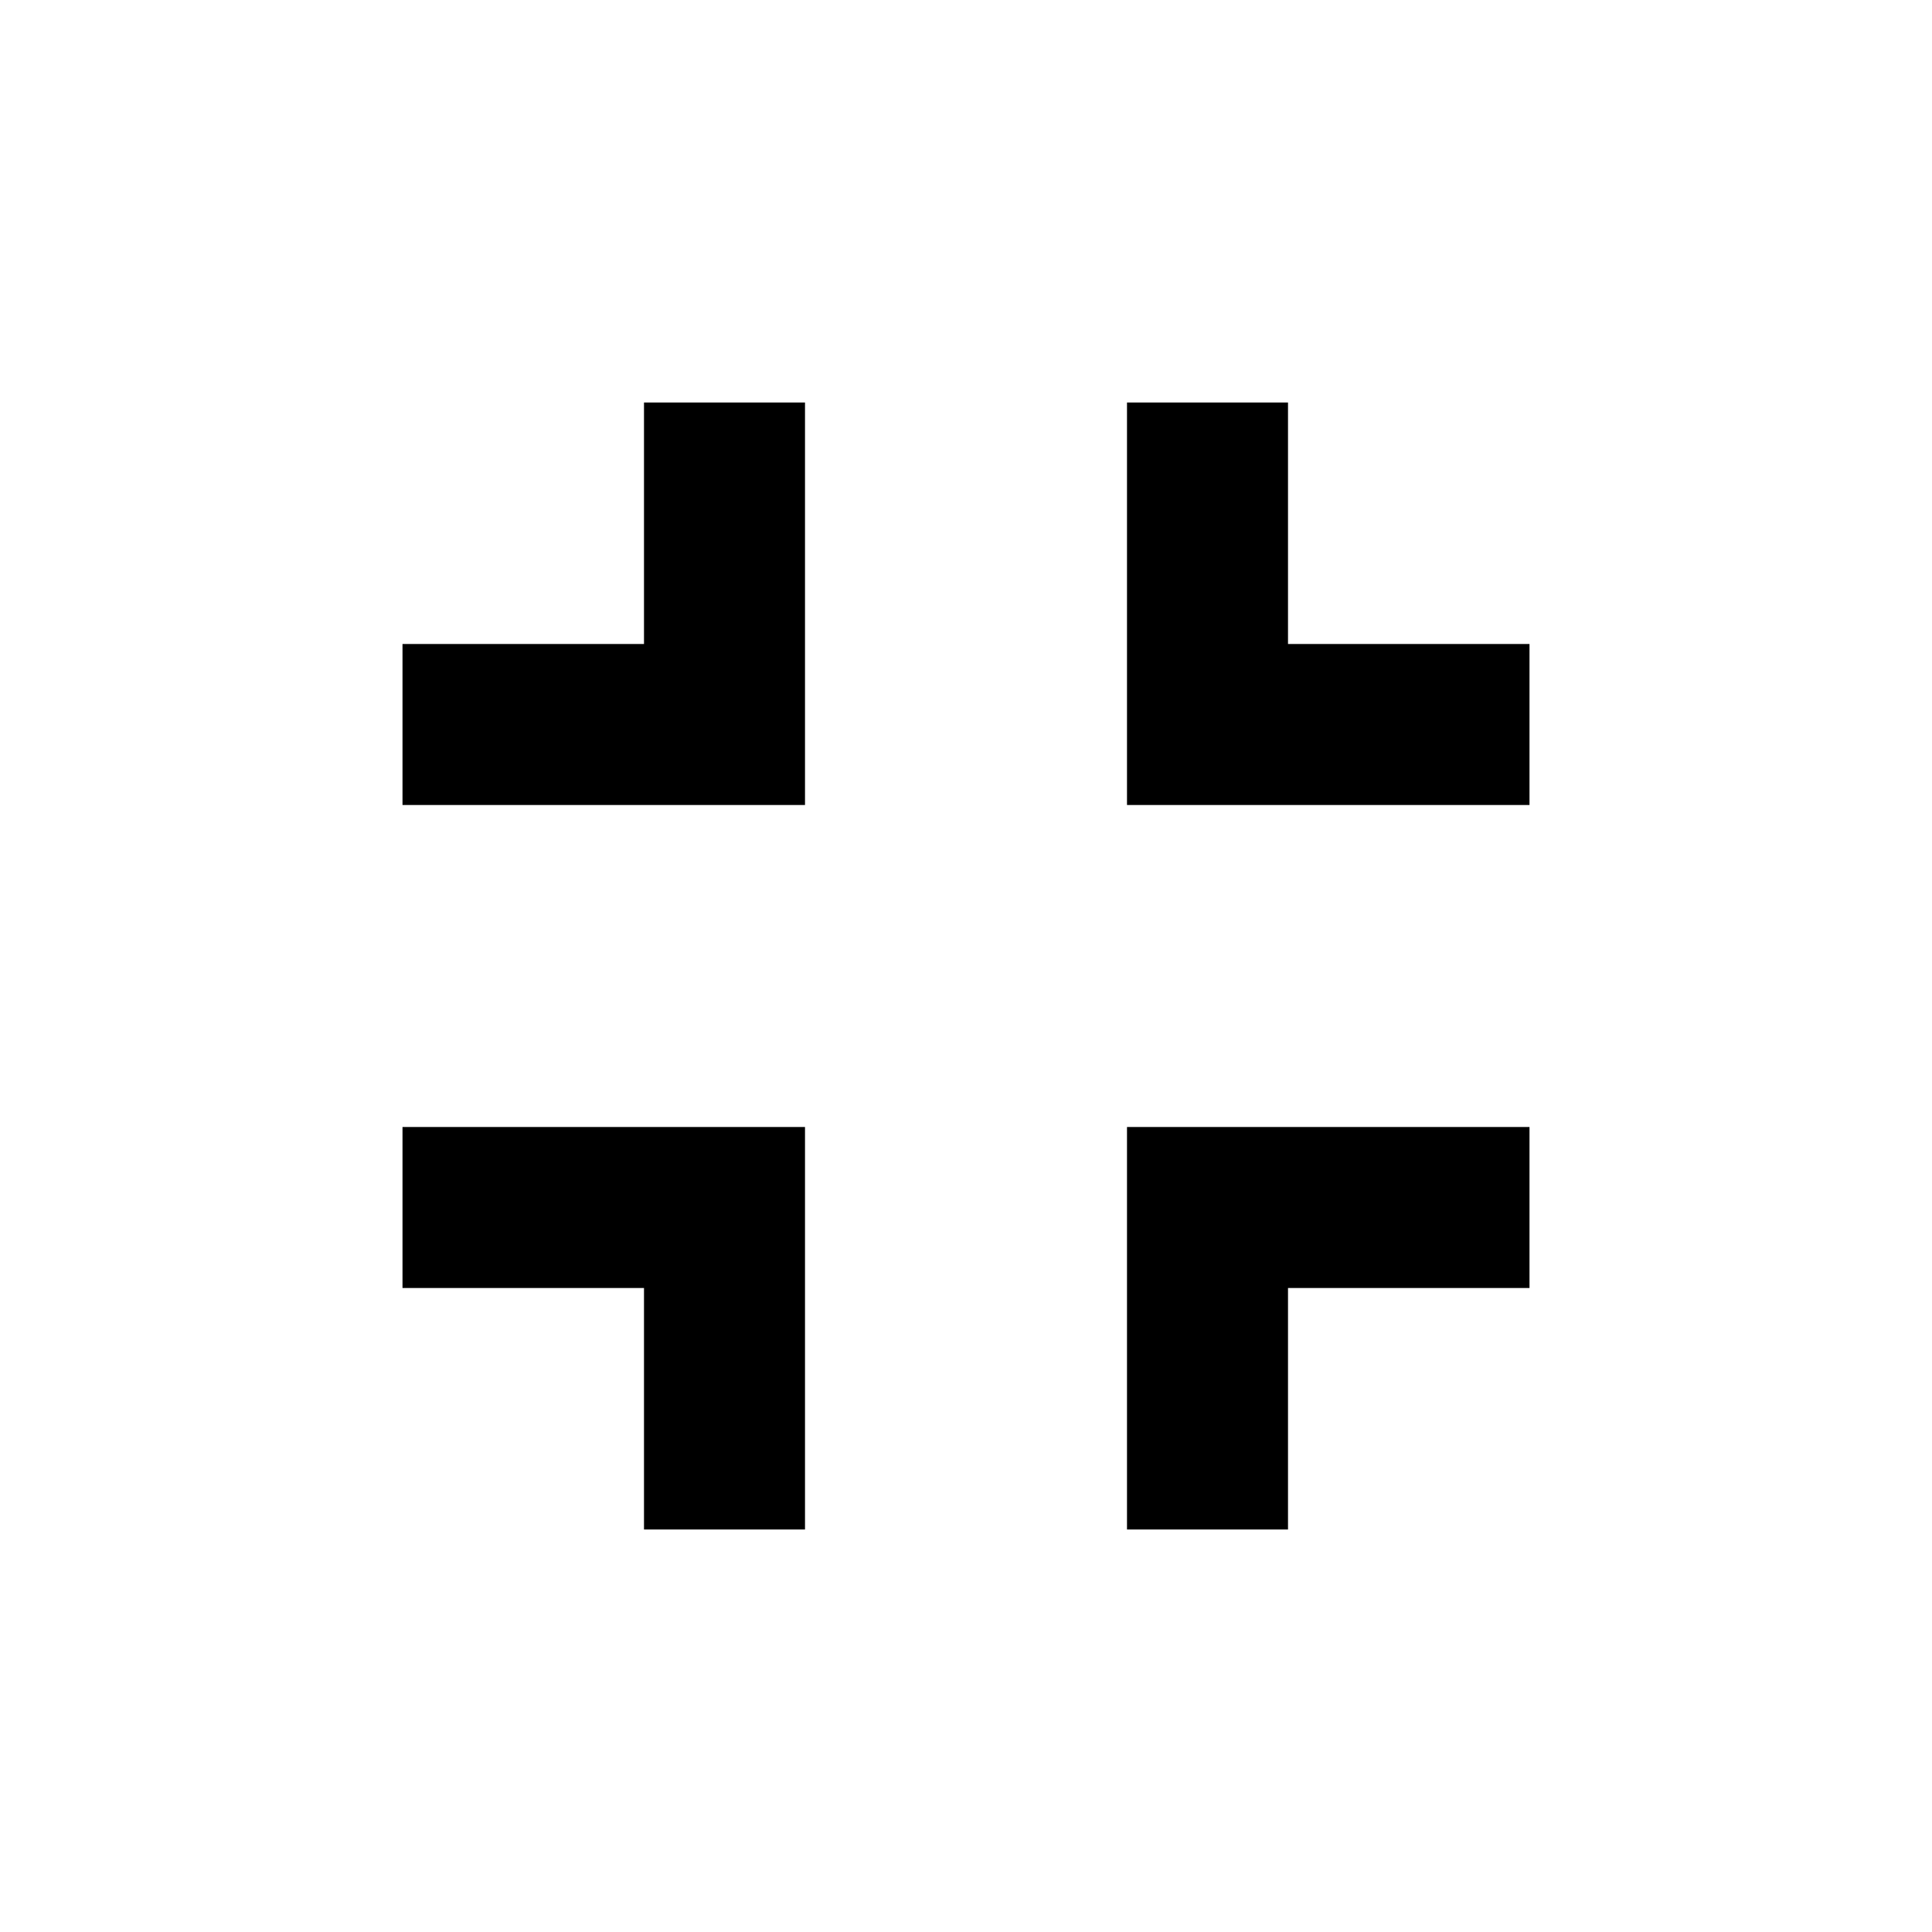
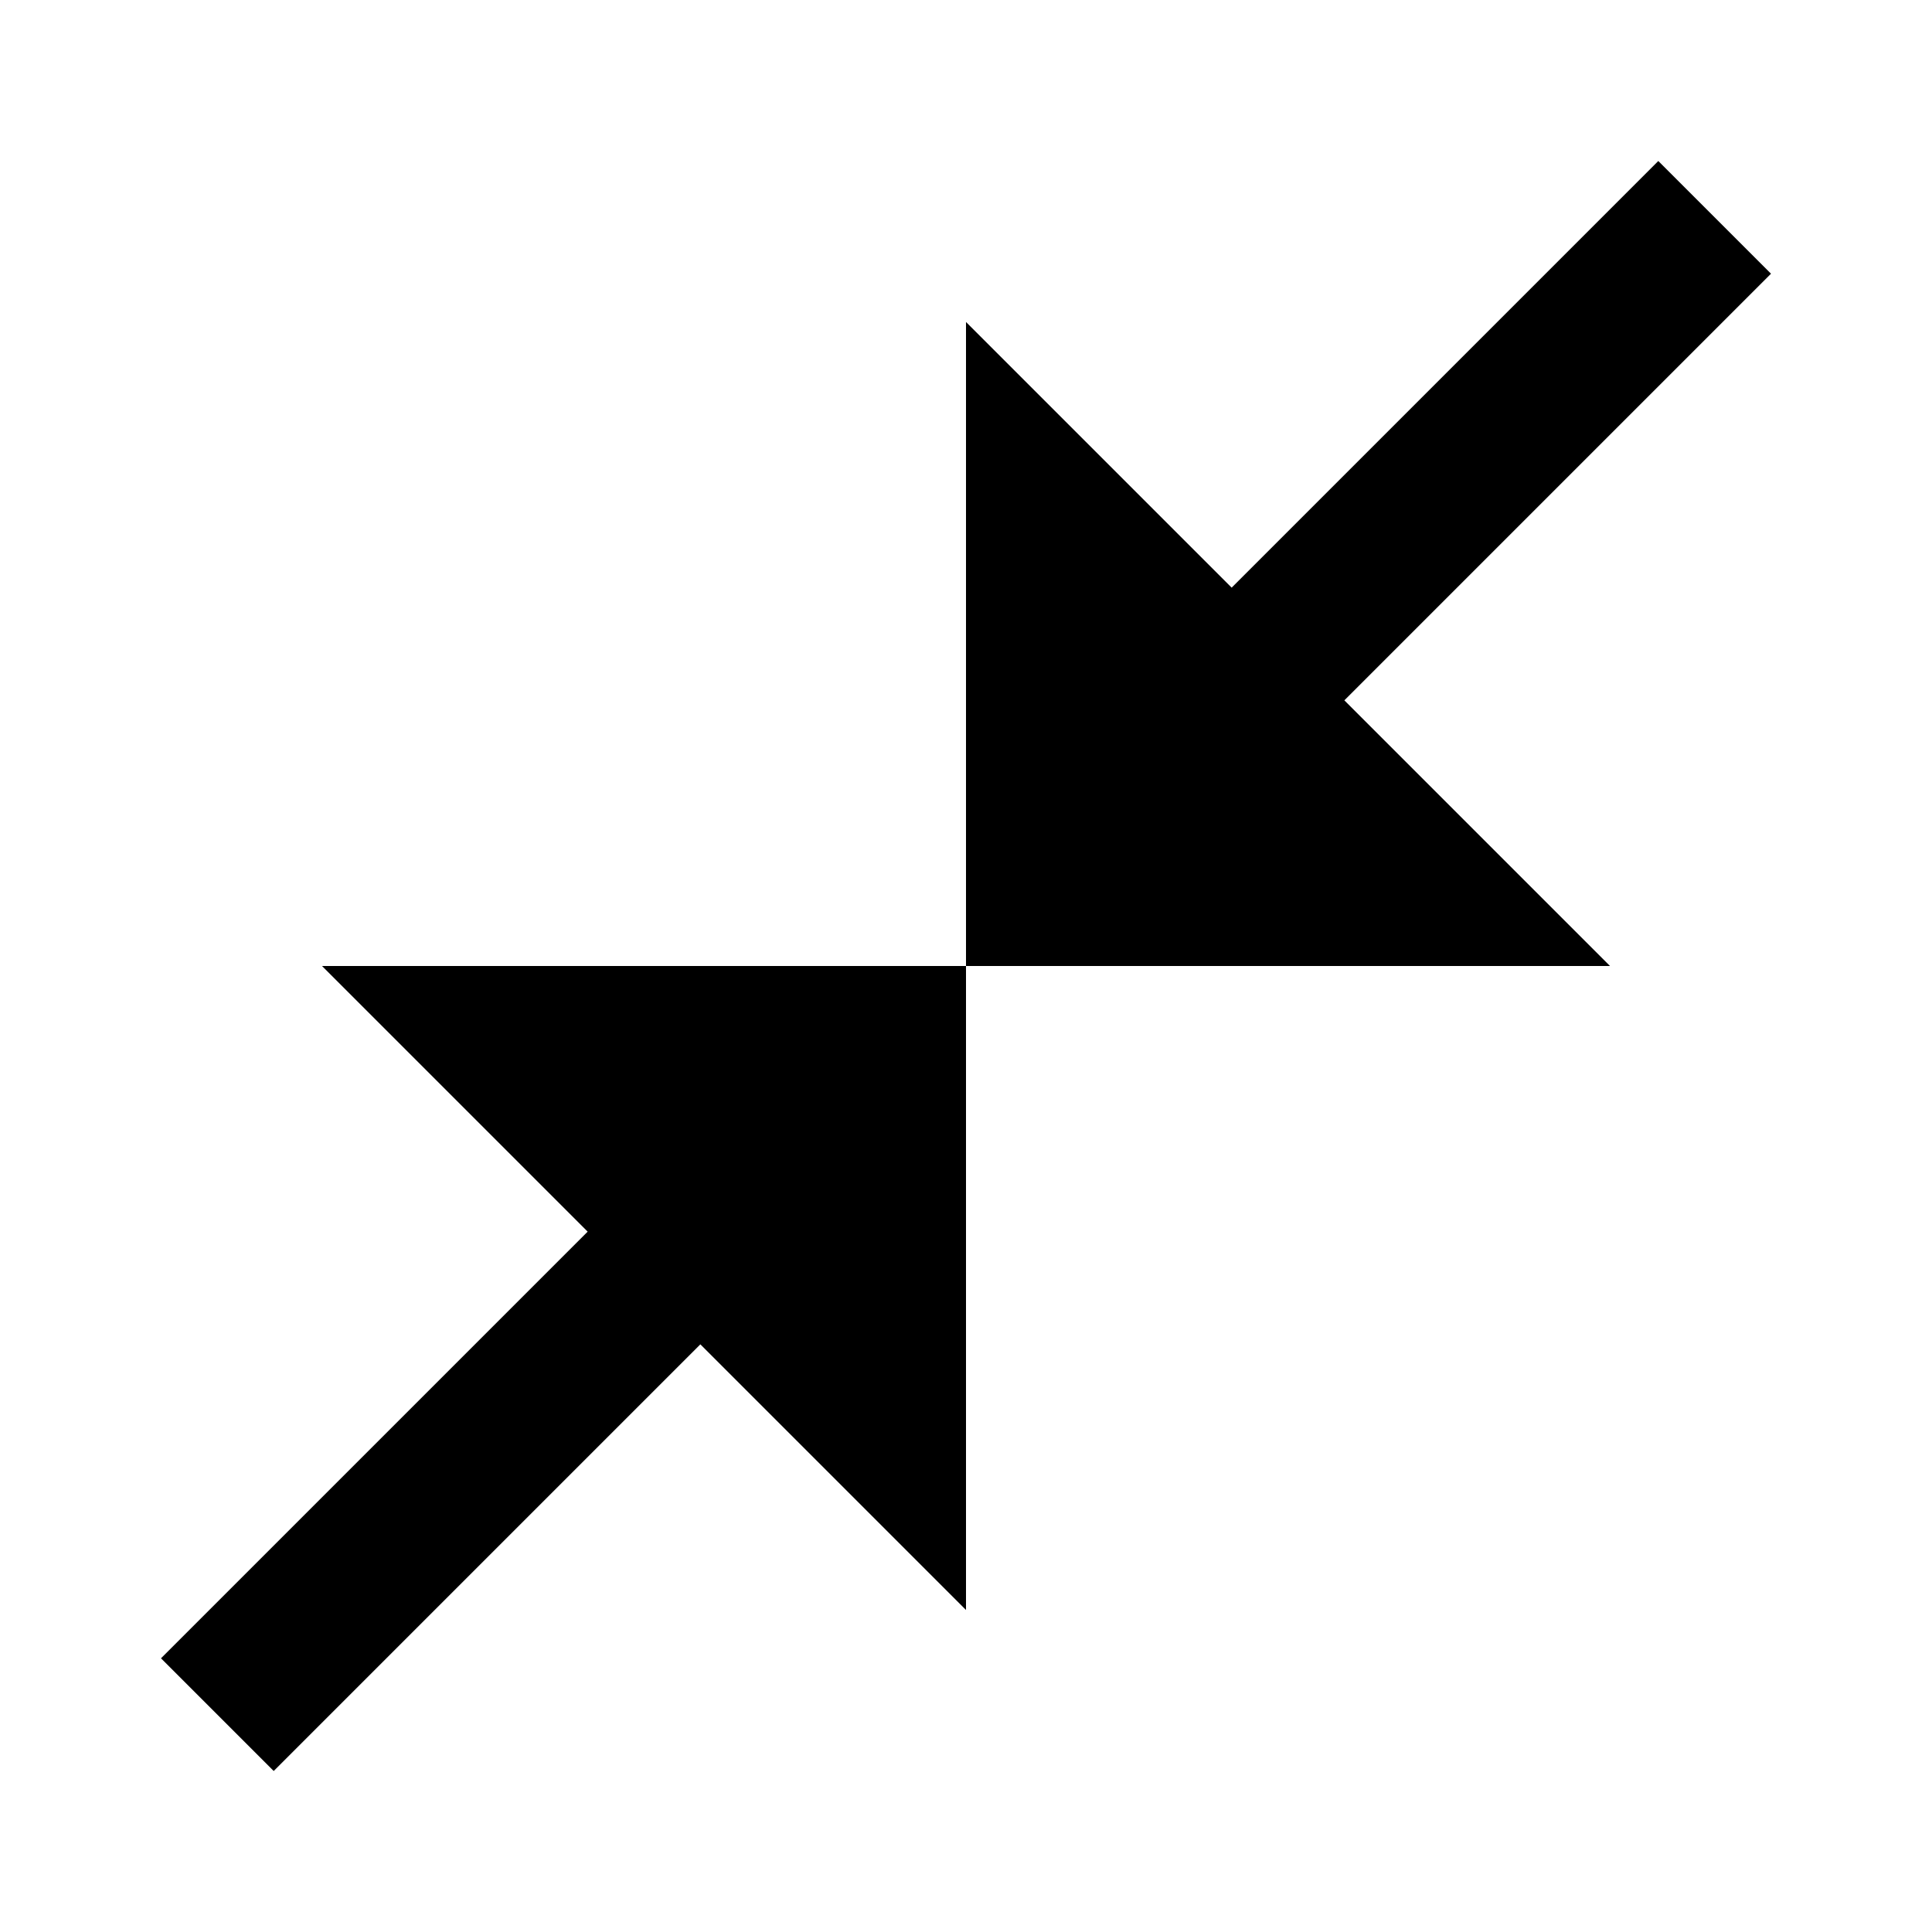
- <svg xmlns="http://www.w3.org/2000/svg" height="24px" viewBox="0 0 24 24" width="24px">
-   <path d="M0 0h24v24H0z" fill="none" />
-   <path d="M5 16h3v3h2v-5H5v2zm3-8H5v2h5V5H8v3zm6 11h2v-3h3v-2h-5v5zm2-11V5h-2v5h5V8h-3z" />
+ <svg xmlns="http://www.w3.org/2000/svg" fill="currentColor" viewBox="0 0 24 24">
+   <path fill="none" d="M0 0h24v24H0z" />
+   <path d="m22 3.4-5.3 5.3L20 12h-8V4l3.3 3.3L20.6 2 22 3.4zM3.4 22l5.3-5.3L12 20v-8H4l3.3 3.3L2 20.6 3.4 22z" />
</svg>
